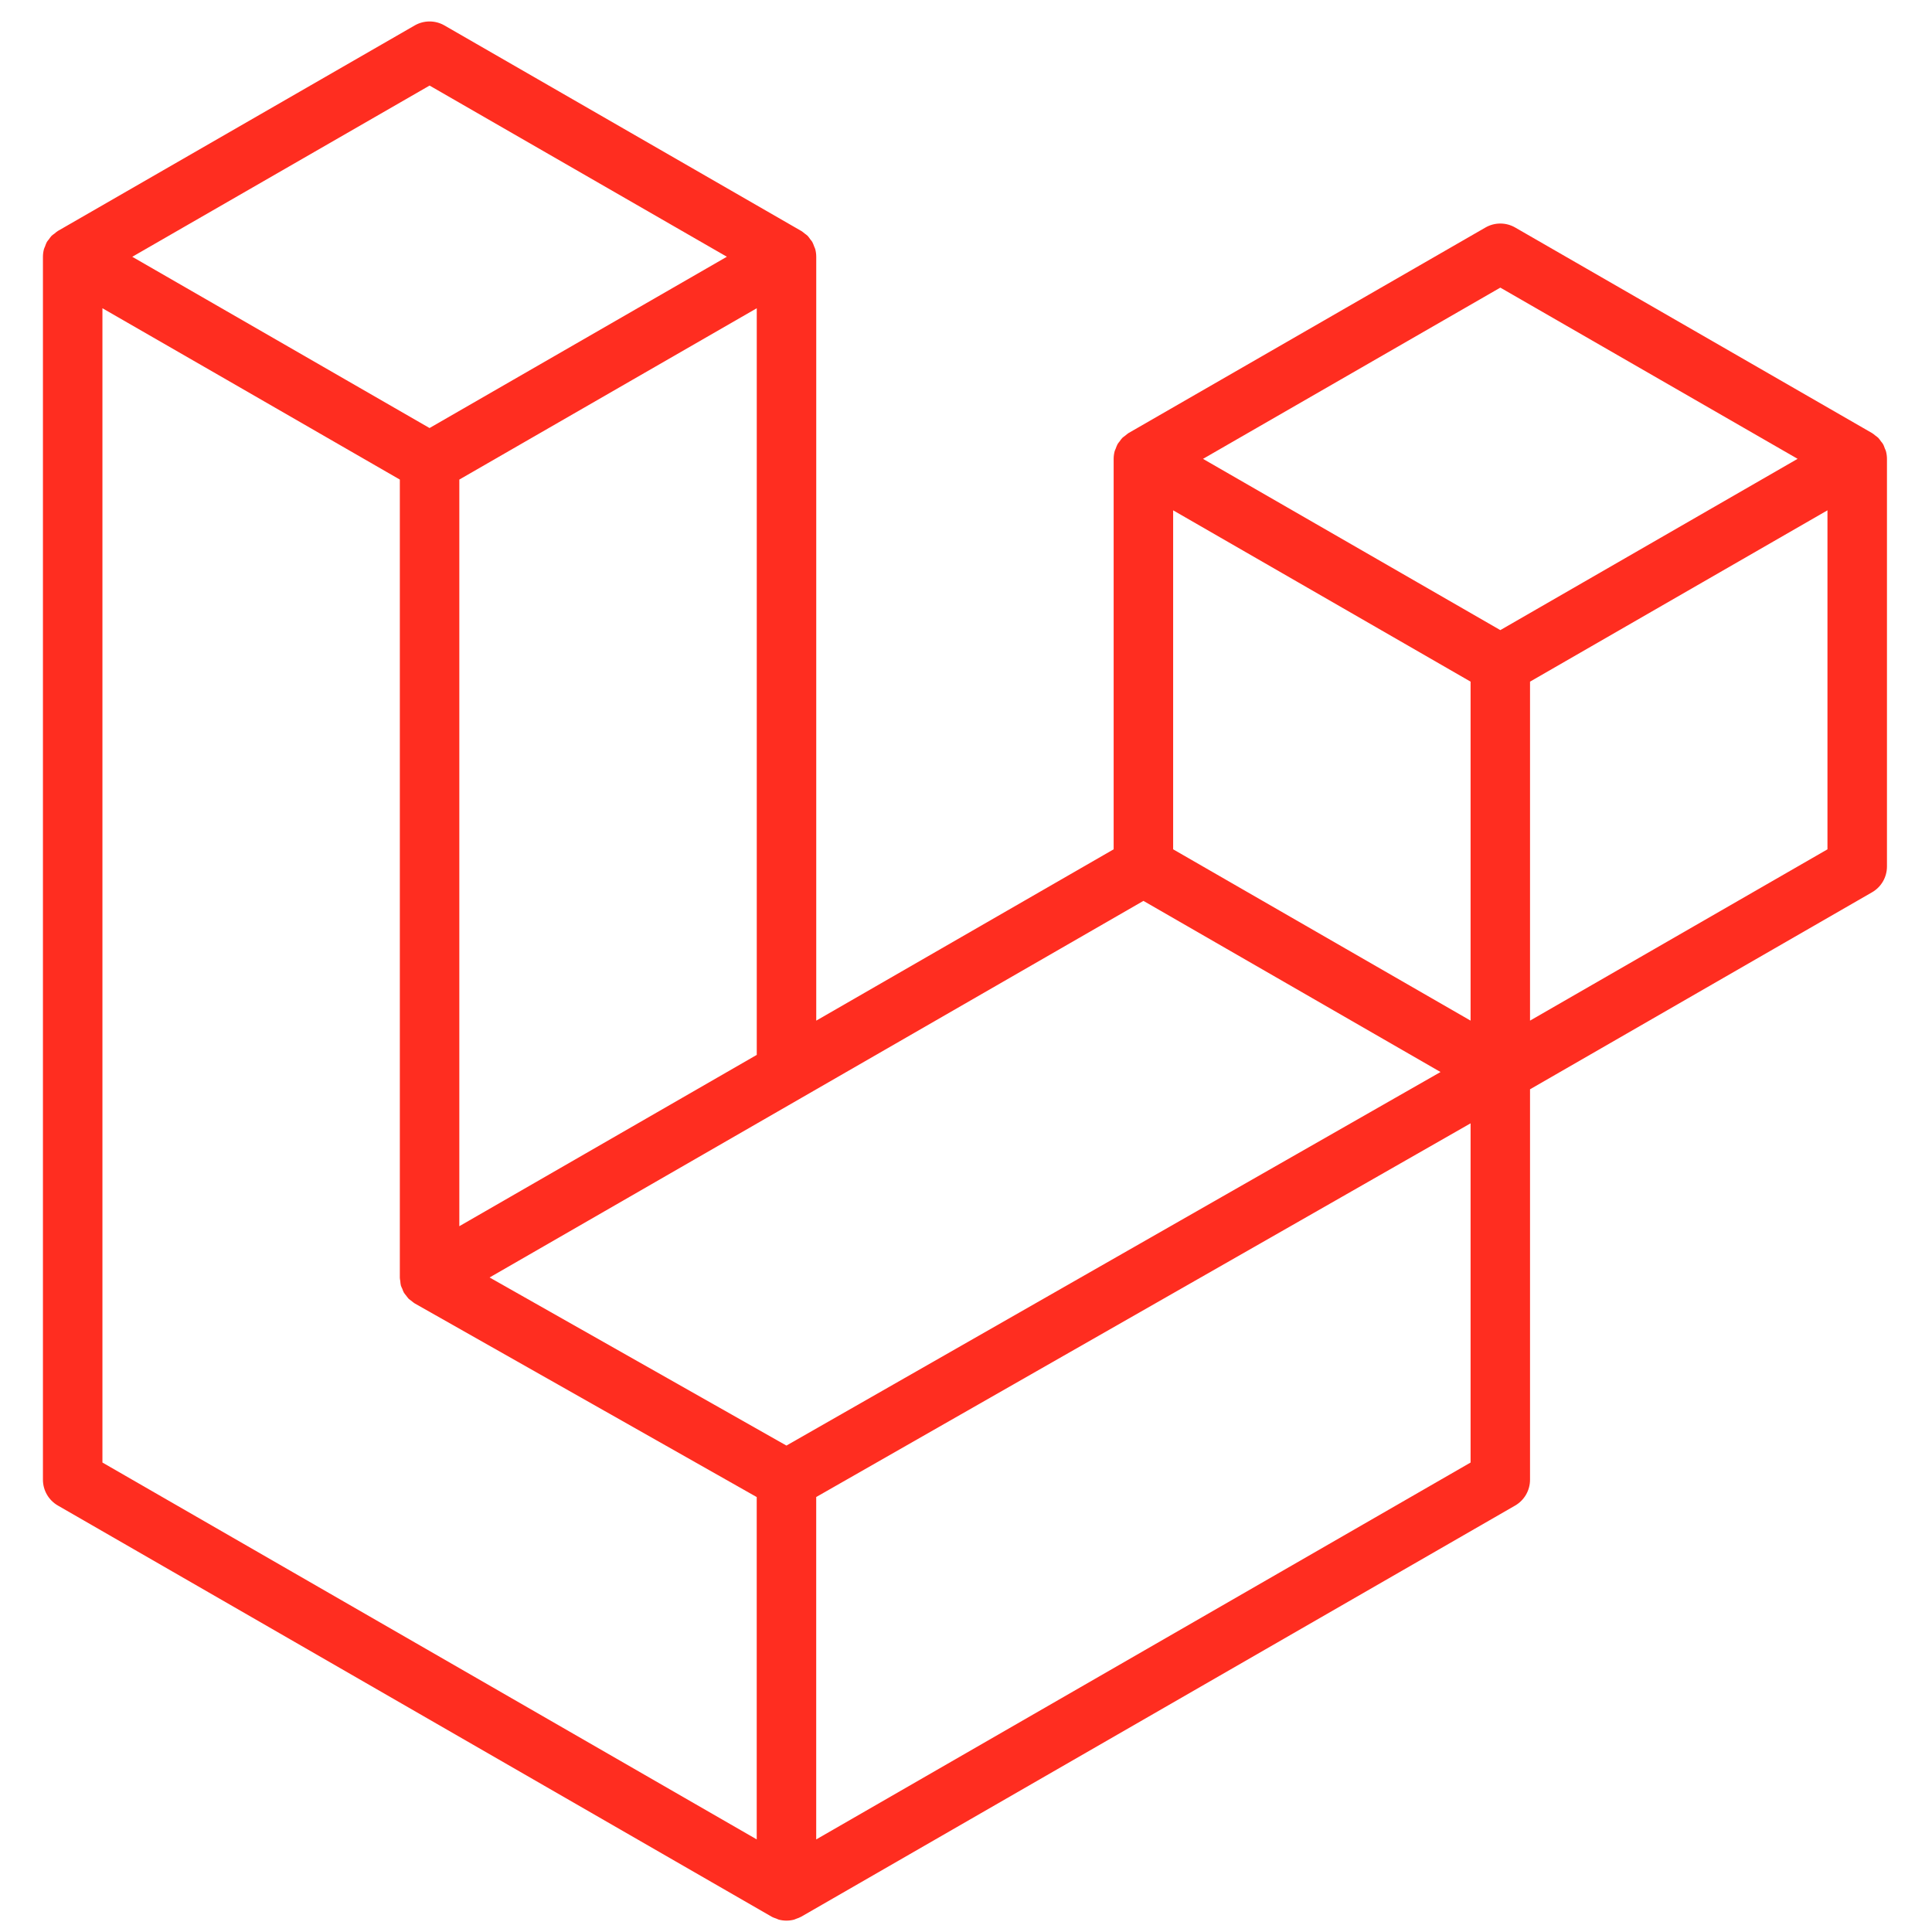
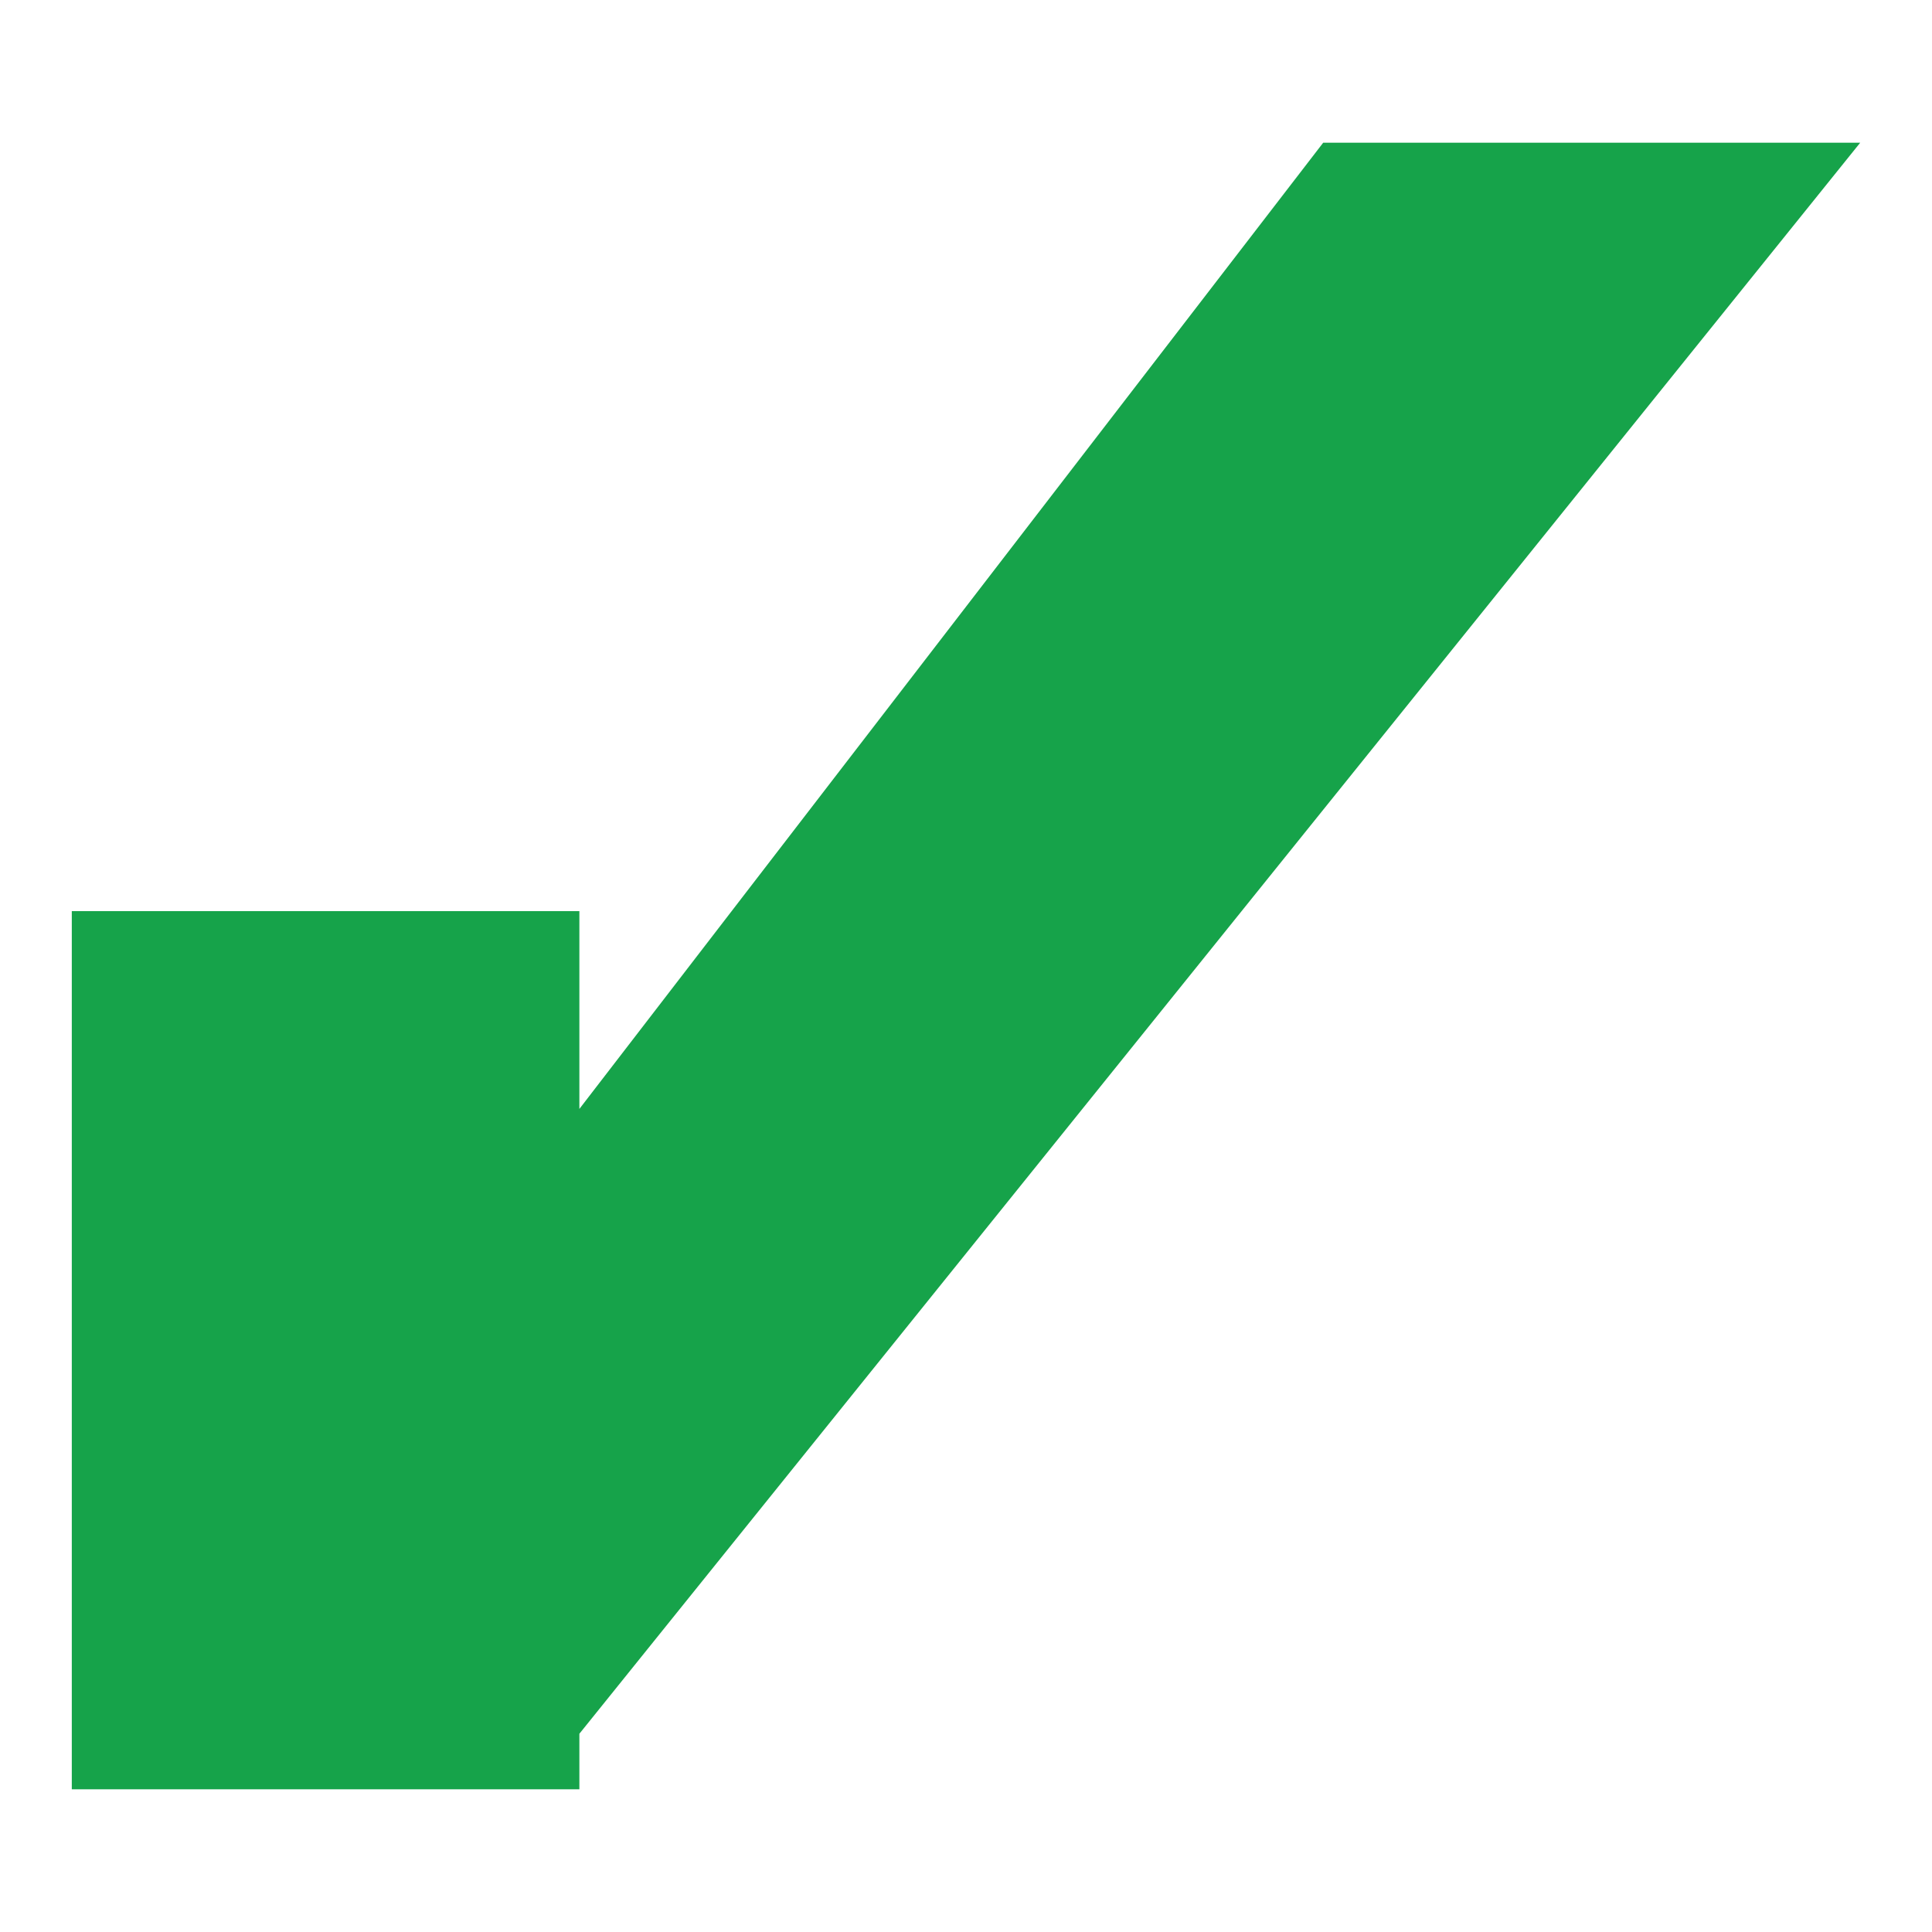
- <svg xmlns="http://www.w3.org/2000/svg" width="166" height="166" viewBox="0 0 166 166" fill="none">
-   <path fill-rule="evenodd" clip-rule="evenodd" d="M162.041 38.759C162.099 38.977 162.129 39.201 162.13 39.426V74.452C162.13 74.902 162.011 75.344 161.786 75.733C161.561 76.122 161.237 76.444 160.847 76.668L131.462 93.594V127.141C131.462 128.054 130.977 128.897 130.186 129.357L68.847 164.683C68.707 164.763 68.554 164.814 68.401 164.868C68.343 164.887 68.289 164.922 68.228 164.938C67.8 165.051 67.349 165.051 66.92 164.938C66.85 164.919 66.786 164.881 66.719 164.855C66.579 164.804 66.432 164.76 66.298 164.683L4.972 129.357C4.583 129.133 4.259 128.81 4.034 128.421C3.808 128.032 3.69 127.591 3.689 127.141L3.689 22.063C3.689 21.834 3.721 21.61 3.779 21.393C3.798 21.32 3.843 21.253 3.868 21.179C3.916 21.045 3.961 20.908 4.031 20.783C4.079 20.7 4.149 20.633 4.206 20.557C4.28 20.454 4.347 20.349 4.433 20.26C4.506 20.186 4.602 20.132 4.685 20.068C4.778 19.992 4.861 19.909 4.966 19.848L35.633 2.185C36.022 1.961 36.462 1.844 36.91 1.844C37.358 1.844 37.798 1.961 38.186 2.185L68.851 19.848H68.857C68.959 19.912 69.045 19.992 69.138 20.065C69.221 20.129 69.313 20.186 69.387 20.257C69.476 20.349 69.54 20.454 69.616 20.557C69.671 20.633 69.744 20.7 69.789 20.783C69.862 20.911 69.904 21.045 69.955 21.179C69.98 21.253 70.025 21.32 70.044 21.396C70.103 21.614 70.133 21.838 70.133 22.063V87.694L95.686 72.974V39.423C95.686 39.2 95.718 38.973 95.775 38.759C95.798 38.683 95.839 38.615 95.865 38.542C95.916 38.408 95.96 38.271 96.031 38.146C96.079 38.063 96.149 37.996 96.203 37.92C96.279 37.818 96.343 37.712 96.433 37.623C96.506 37.549 96.599 37.495 96.681 37.431C96.777 37.355 96.86 37.272 96.962 37.211L127.633 19.548C128.021 19.324 128.461 19.206 128.91 19.206C129.358 19.206 129.798 19.324 130.186 19.548L160.85 37.211C160.959 37.275 161.042 37.355 161.137 37.428C161.217 37.492 161.31 37.549 161.383 37.62C161.473 37.712 161.536 37.818 161.613 37.92C161.67 37.996 161.741 38.063 161.785 38.146C161.859 38.271 161.9 38.408 161.951 38.542C161.98 38.615 162.021 38.683 162.041 38.759ZM157.018 72.974V43.848L146.287 50.028L131.462 58.568V87.694L157.021 72.974H157.018ZM126.354 125.663V96.518L111.771 104.85L70.13 128.626V158.046L126.354 125.663ZM8.801 26.485V125.663L65.018 158.043V128.629L35.649 112L35.64 111.994L35.627 111.988C35.528 111.93 35.445 111.847 35.353 111.777C35.273 111.713 35.18 111.662 35.11 111.592L35.104 111.582C35.021 111.502 34.963 111.403 34.893 111.314C34.829 111.228 34.753 111.154 34.702 111.065L34.699 111.055C34.641 110.96 34.606 110.845 34.565 110.736C34.523 110.64 34.469 110.551 34.443 110.449C34.411 110.328 34.405 110.197 34.392 110.072C34.379 109.976 34.354 109.881 34.354 109.785V109.778V41.205L19.532 32.662L8.801 26.485ZM36.913 7.35L11.364 22.063L36.907 36.777L62.453 22.06L36.907 7.35H36.913ZM50.2 99.174L65.022 90.637V26.485L54.291 32.665L39.466 41.205V105.357L50.2 99.174ZM128.91 24.713L103.363 39.426L128.91 54.14L154.453 39.423L128.91 24.713ZM126.354 58.568L111.529 50.028L100.798 43.848V72.974L115.619 81.511L126.354 87.694V58.568ZM67.571 124.205L105.042 102.803L123.772 92.109L98.245 77.405L68.854 94.334L42.066 109.762L67.571 124.205Z" fill="#FF2D20" />
+ <svg xmlns="http://www.w3.org/2000/svg" viewBox="32.1 -815 880 880">
+   <path transform="scale(1 -1)" fill="#16A34A" d="M275.6 0.0 L236.0 0.0 L64.8 0.0 L64.8 400.0 L296.0 400.0 L296.0 309.9 L634.8 750.0 L879.4 750.0 L296.0 25.3 L296.0 0.0Z" />
</svg>
